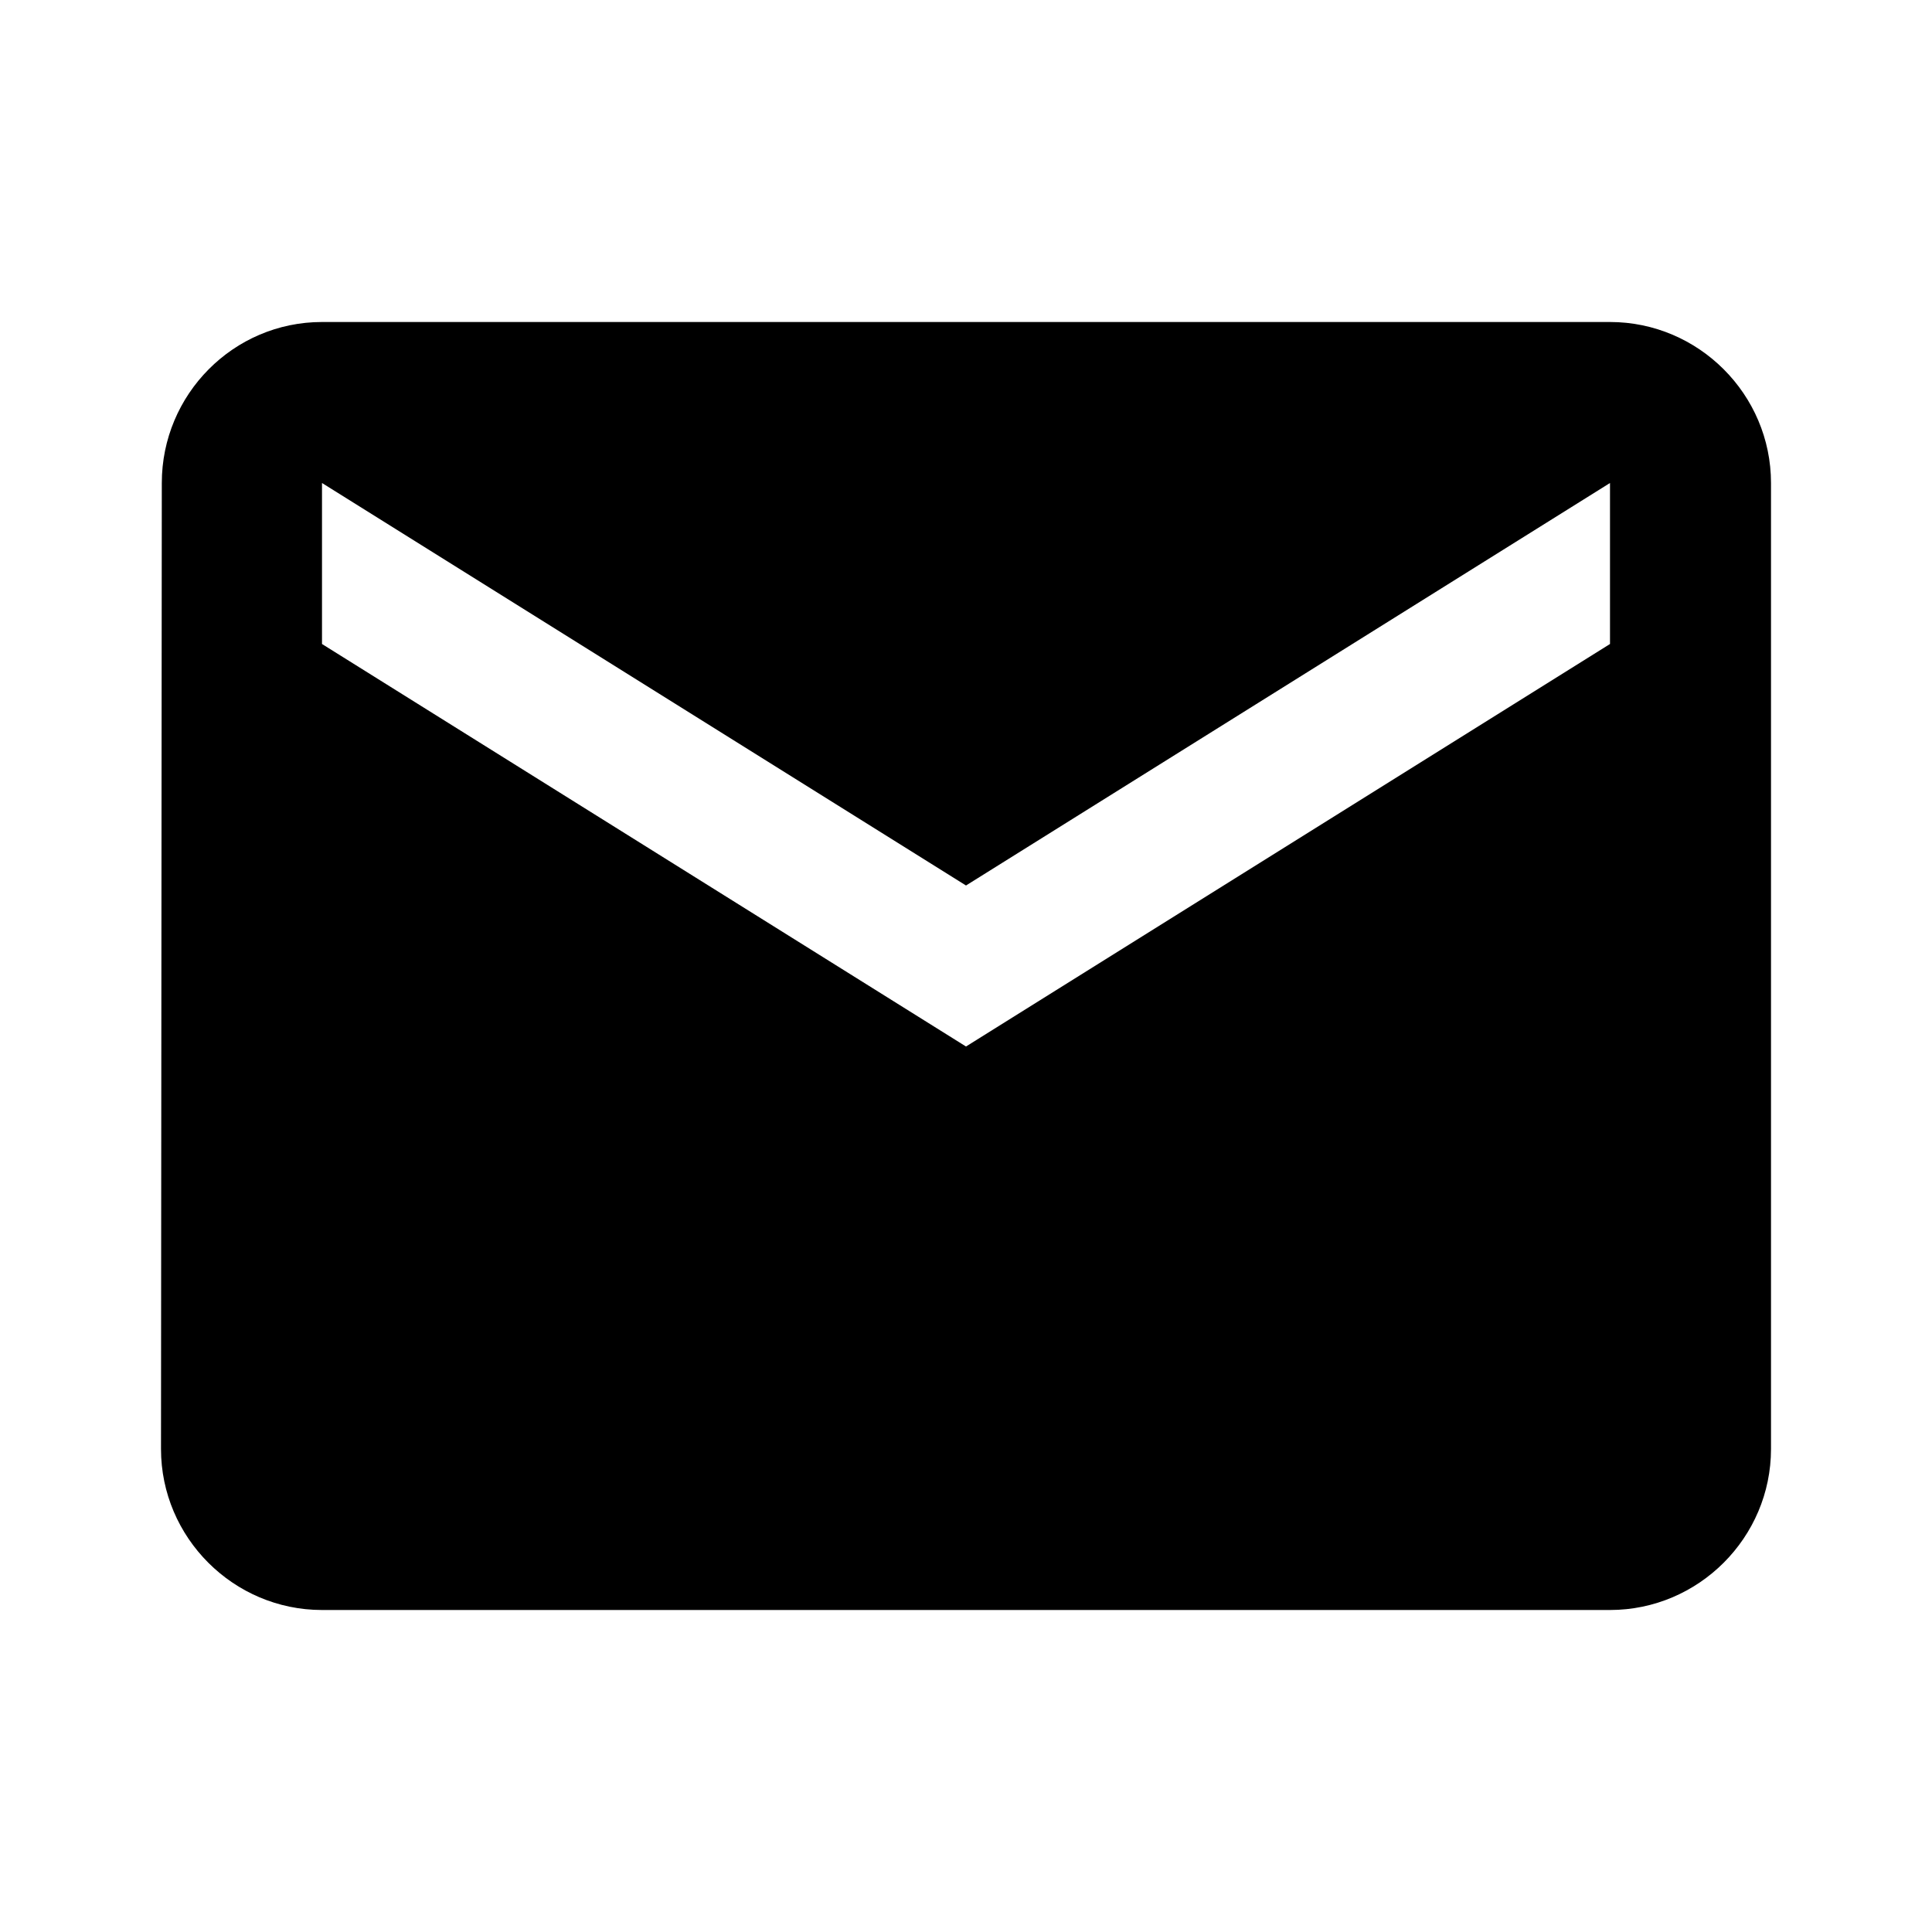
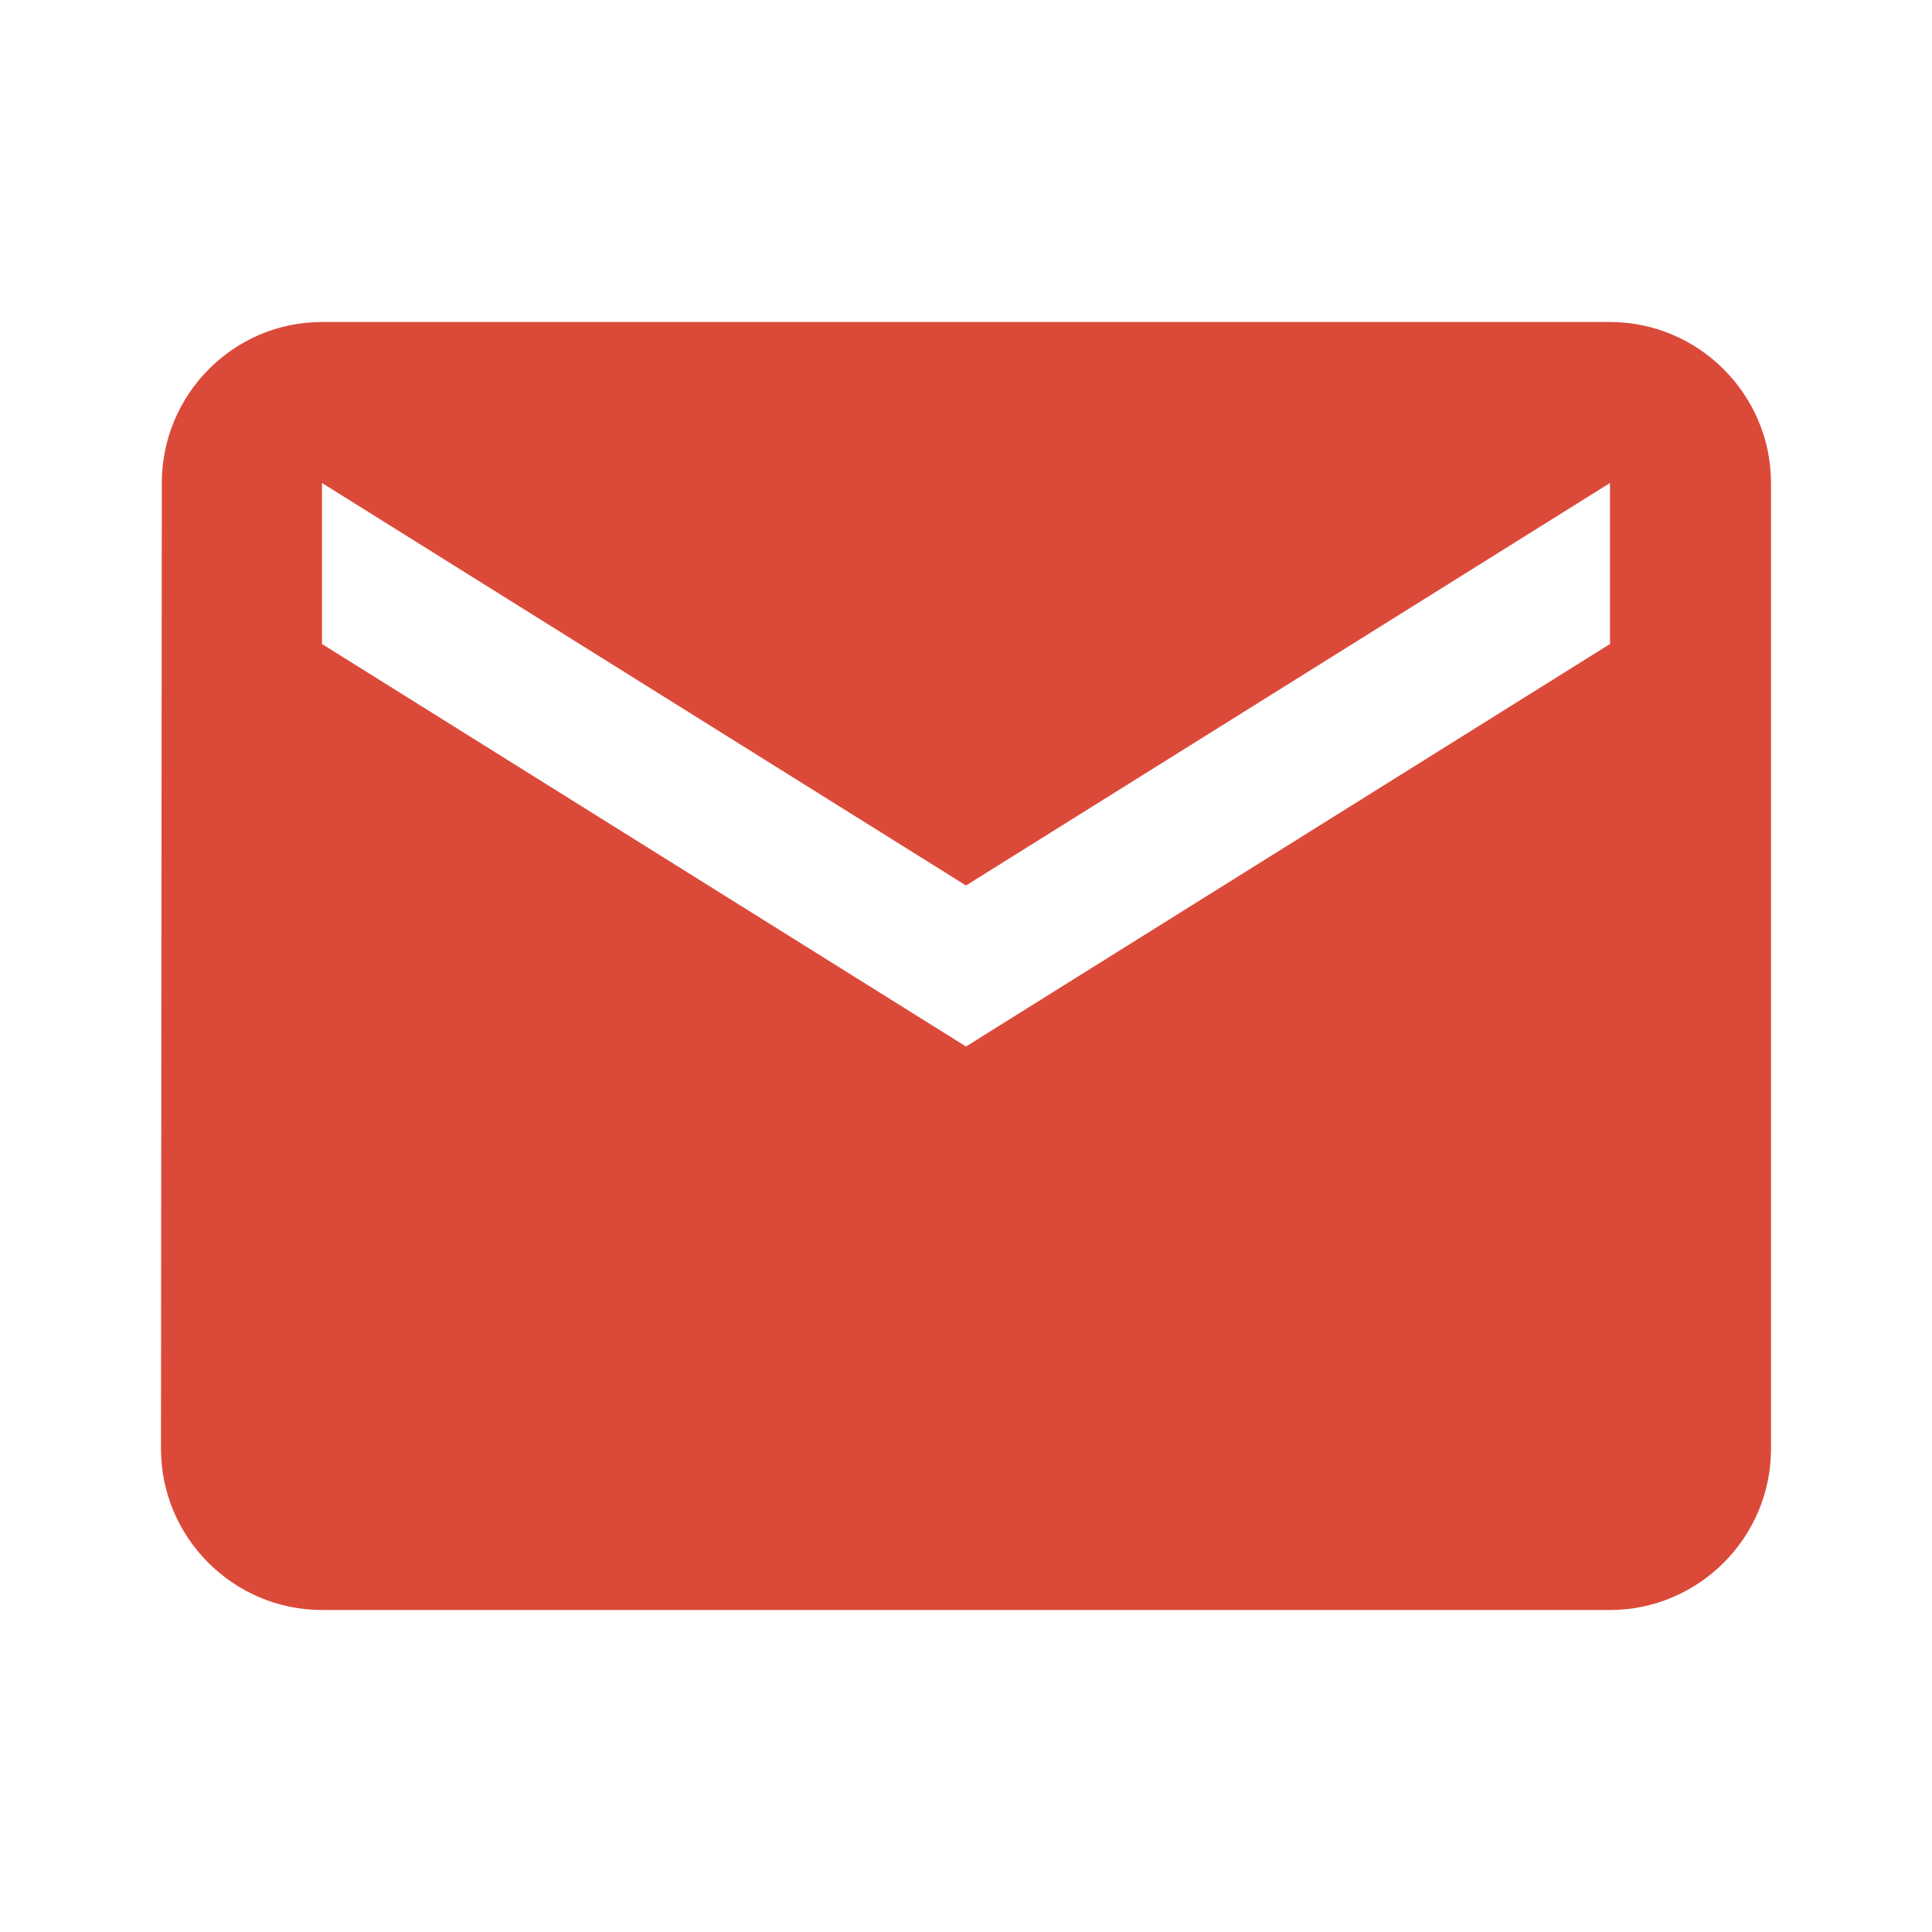
- <svg xmlns="http://www.w3.org/2000/svg" height="24px" viewBox="0 0 24 24" width="24px" fill="#000000">
-   <path d="M0 0h24v24H0z" fill="none" />
-   <path d="M20 4H4c-1.1 0-1.99.9-1.99 2L2 18c0 1.1.9 2 2 2h16c1.1 0 2-.9 2-2V6c0-1.1-.9-2-2-2zm0 4l-8 5-8-5V6l8 5 8-5v2z" />
+ <svg xmlns="http://www.w3.org/2000/svg" width="24" height="24" viewBox="0 0 24 24" fill="none">
+   <path d="M20 4H4C2.9 4 2.01 4.9 2.01 6L2 18C2 19.1 2.9 20 4 20H20C21.1 20 22 19.1 22 18V6C22 4.9 21.1 4 20 4ZM20 8L12 13L4 8V6L12 11L20 6V8Z" fill="#DB4A39" />
</svg>
